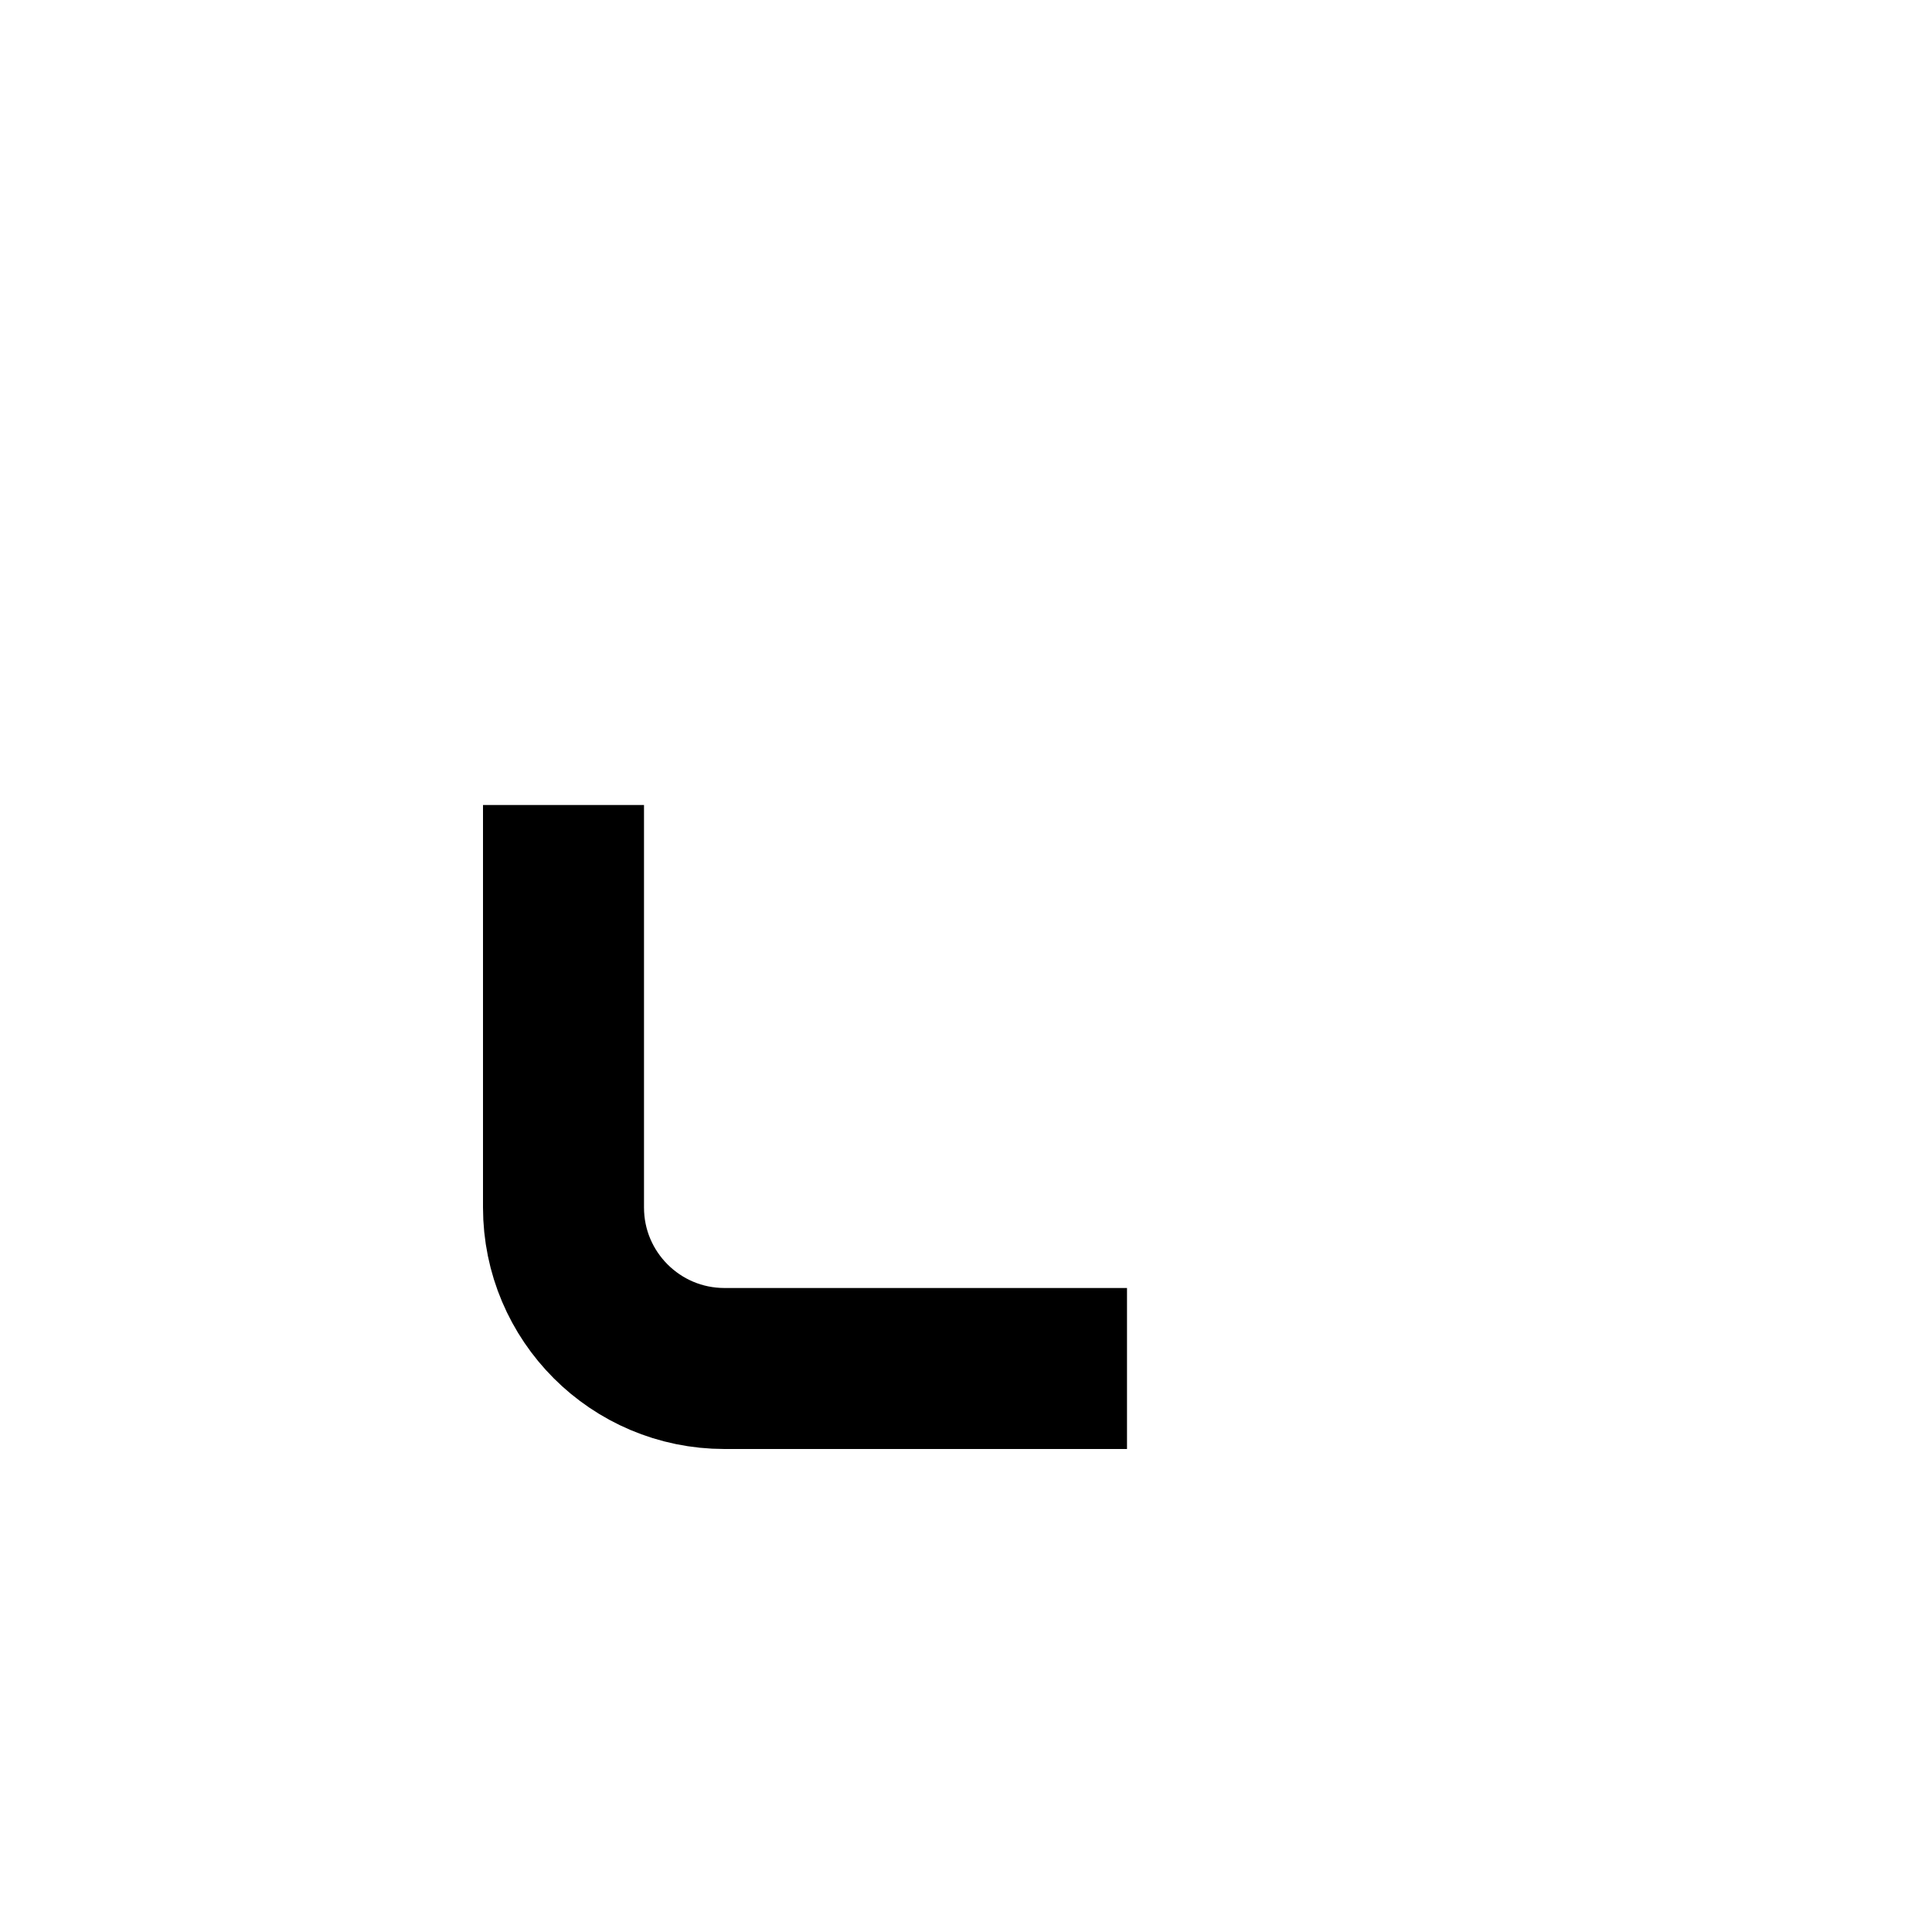
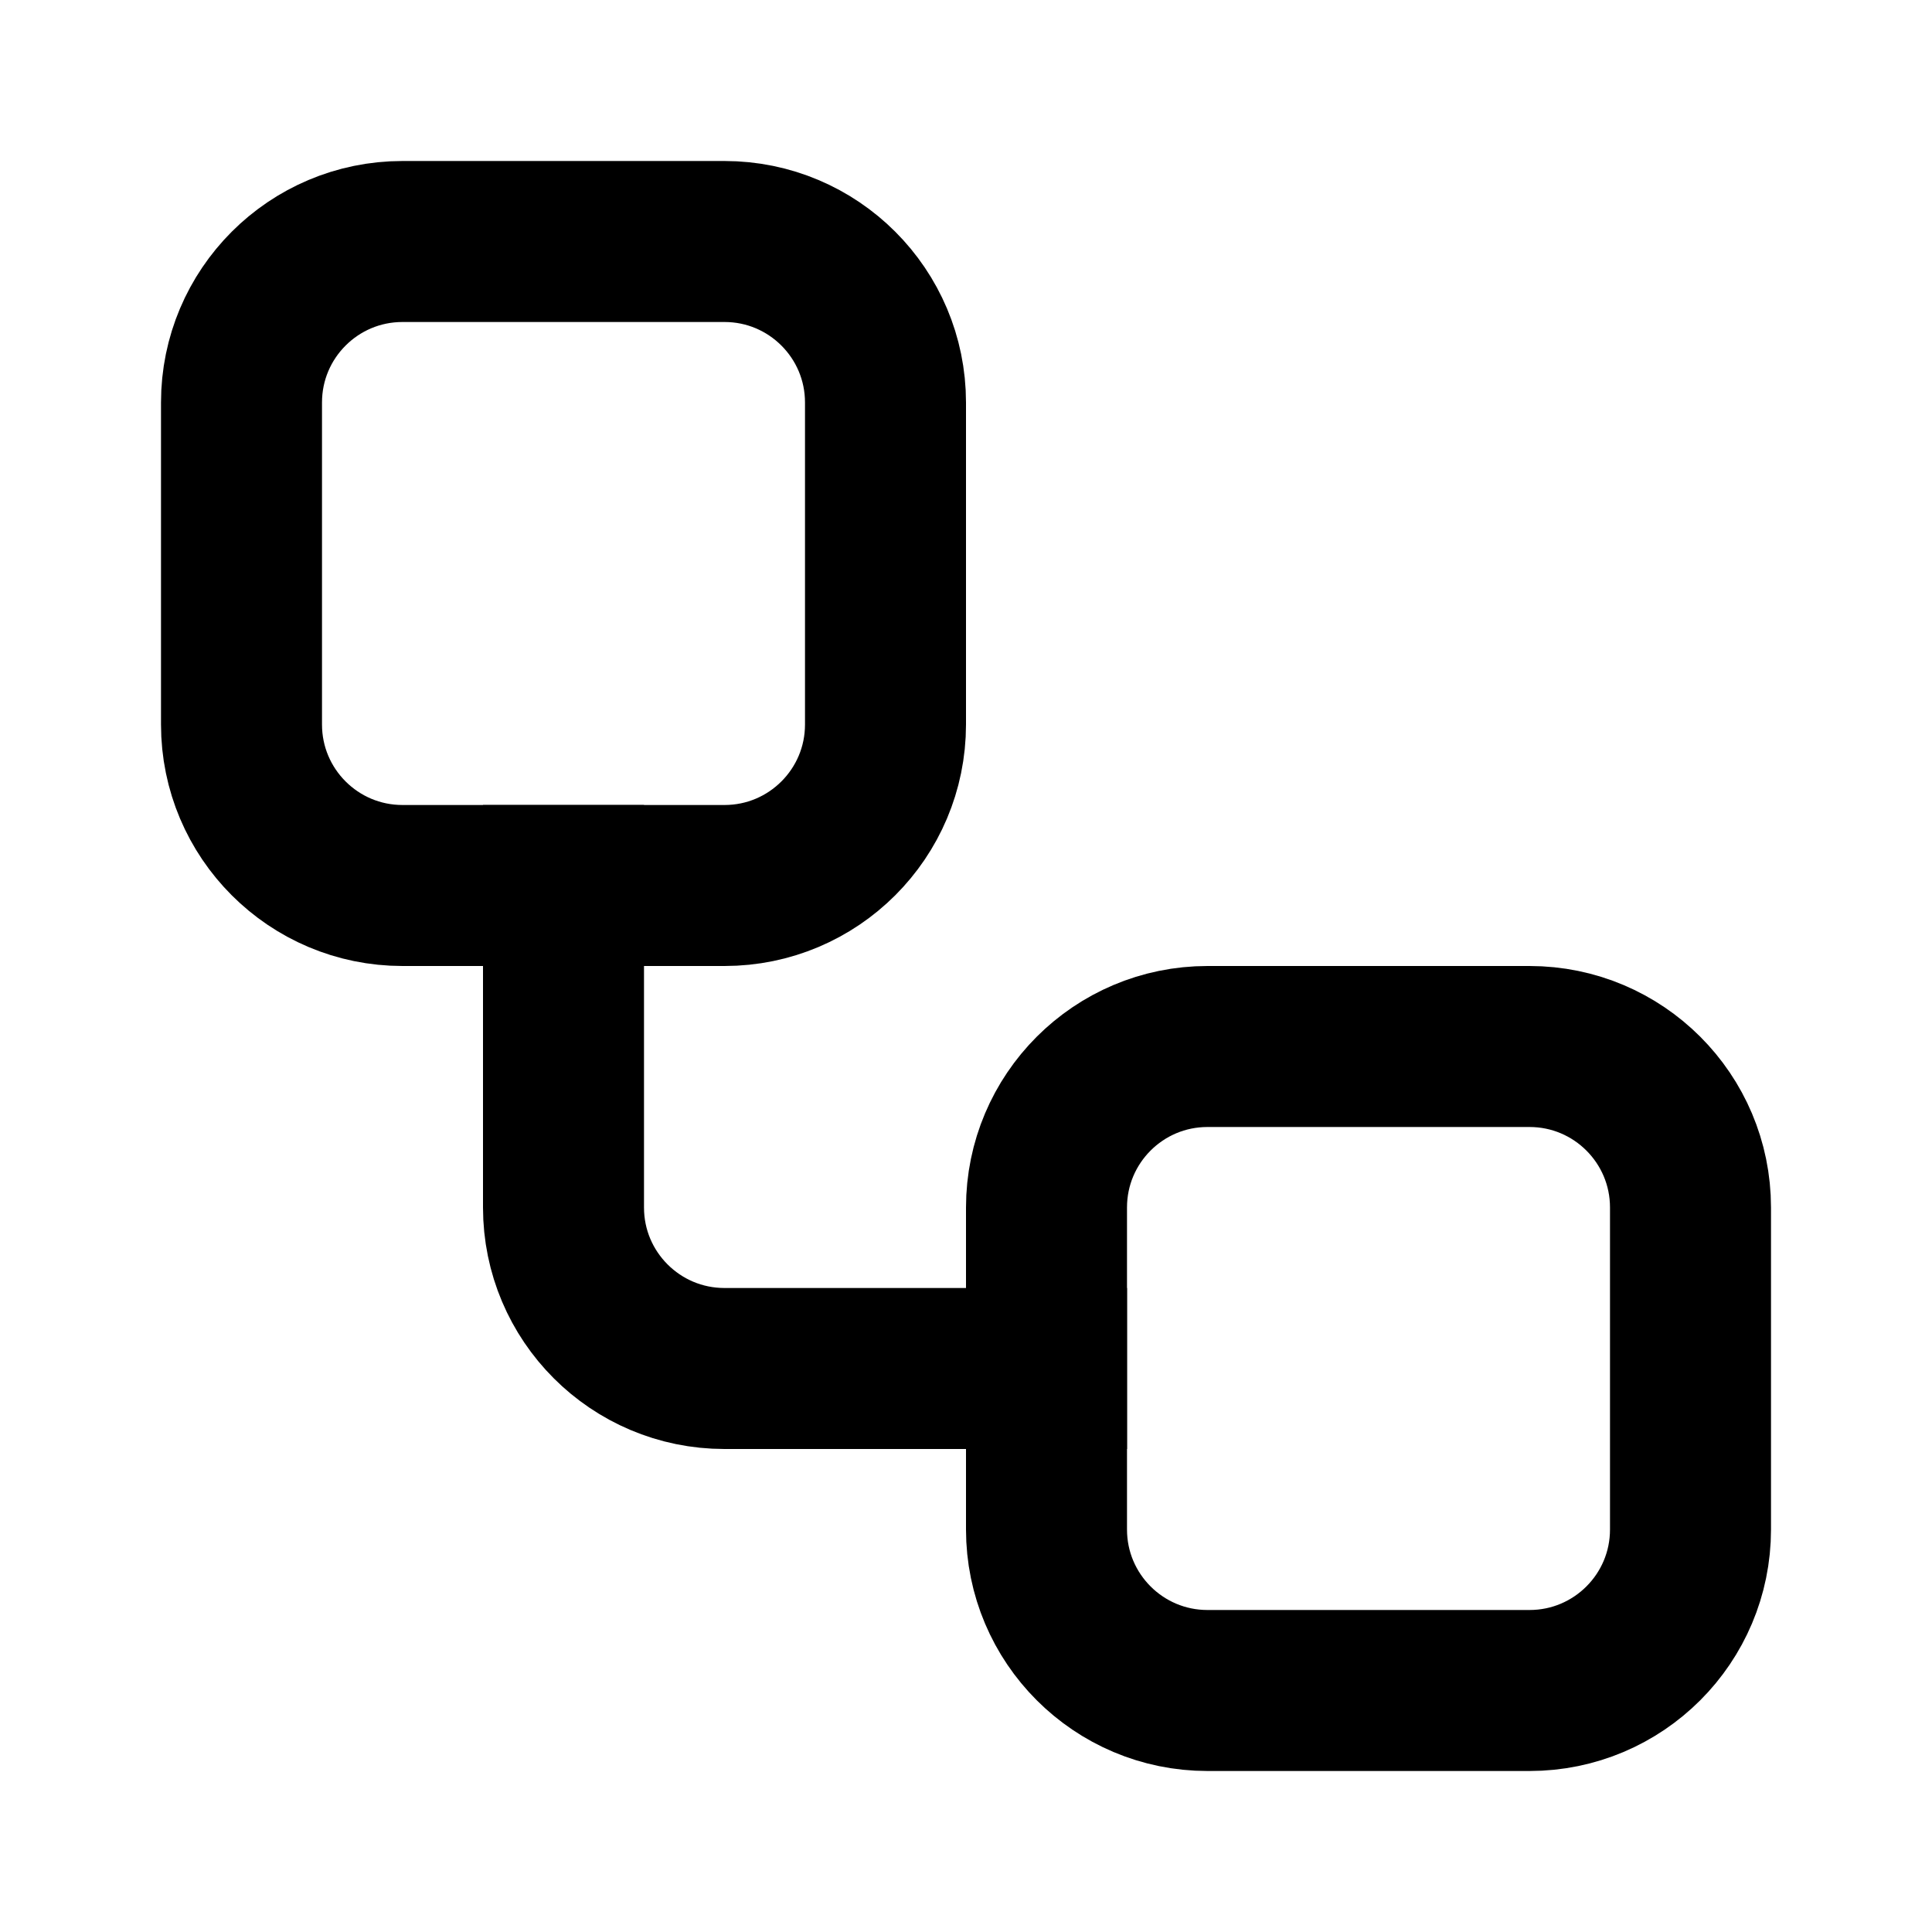
<svg xmlns="http://www.w3.org/2000/svg" viewBox="0 0 24 24" width="24" height="24" fill="none" stroke="currentColor" stroke-width="2" stroke-linecap="square" stroke-linejoin="miter">
-   <rect x="3" y="3" rx="2" />
+   <rect width="8" height="8" x="3" y="3" rx="2" />
  <path d="M7 11v4a2 2 0 0 0 2 2h4" />
-   <rect x="13" y="13" rx="2" />
+   <rect width="8" height="8" x="13" y="13" rx="2" />
</svg>
